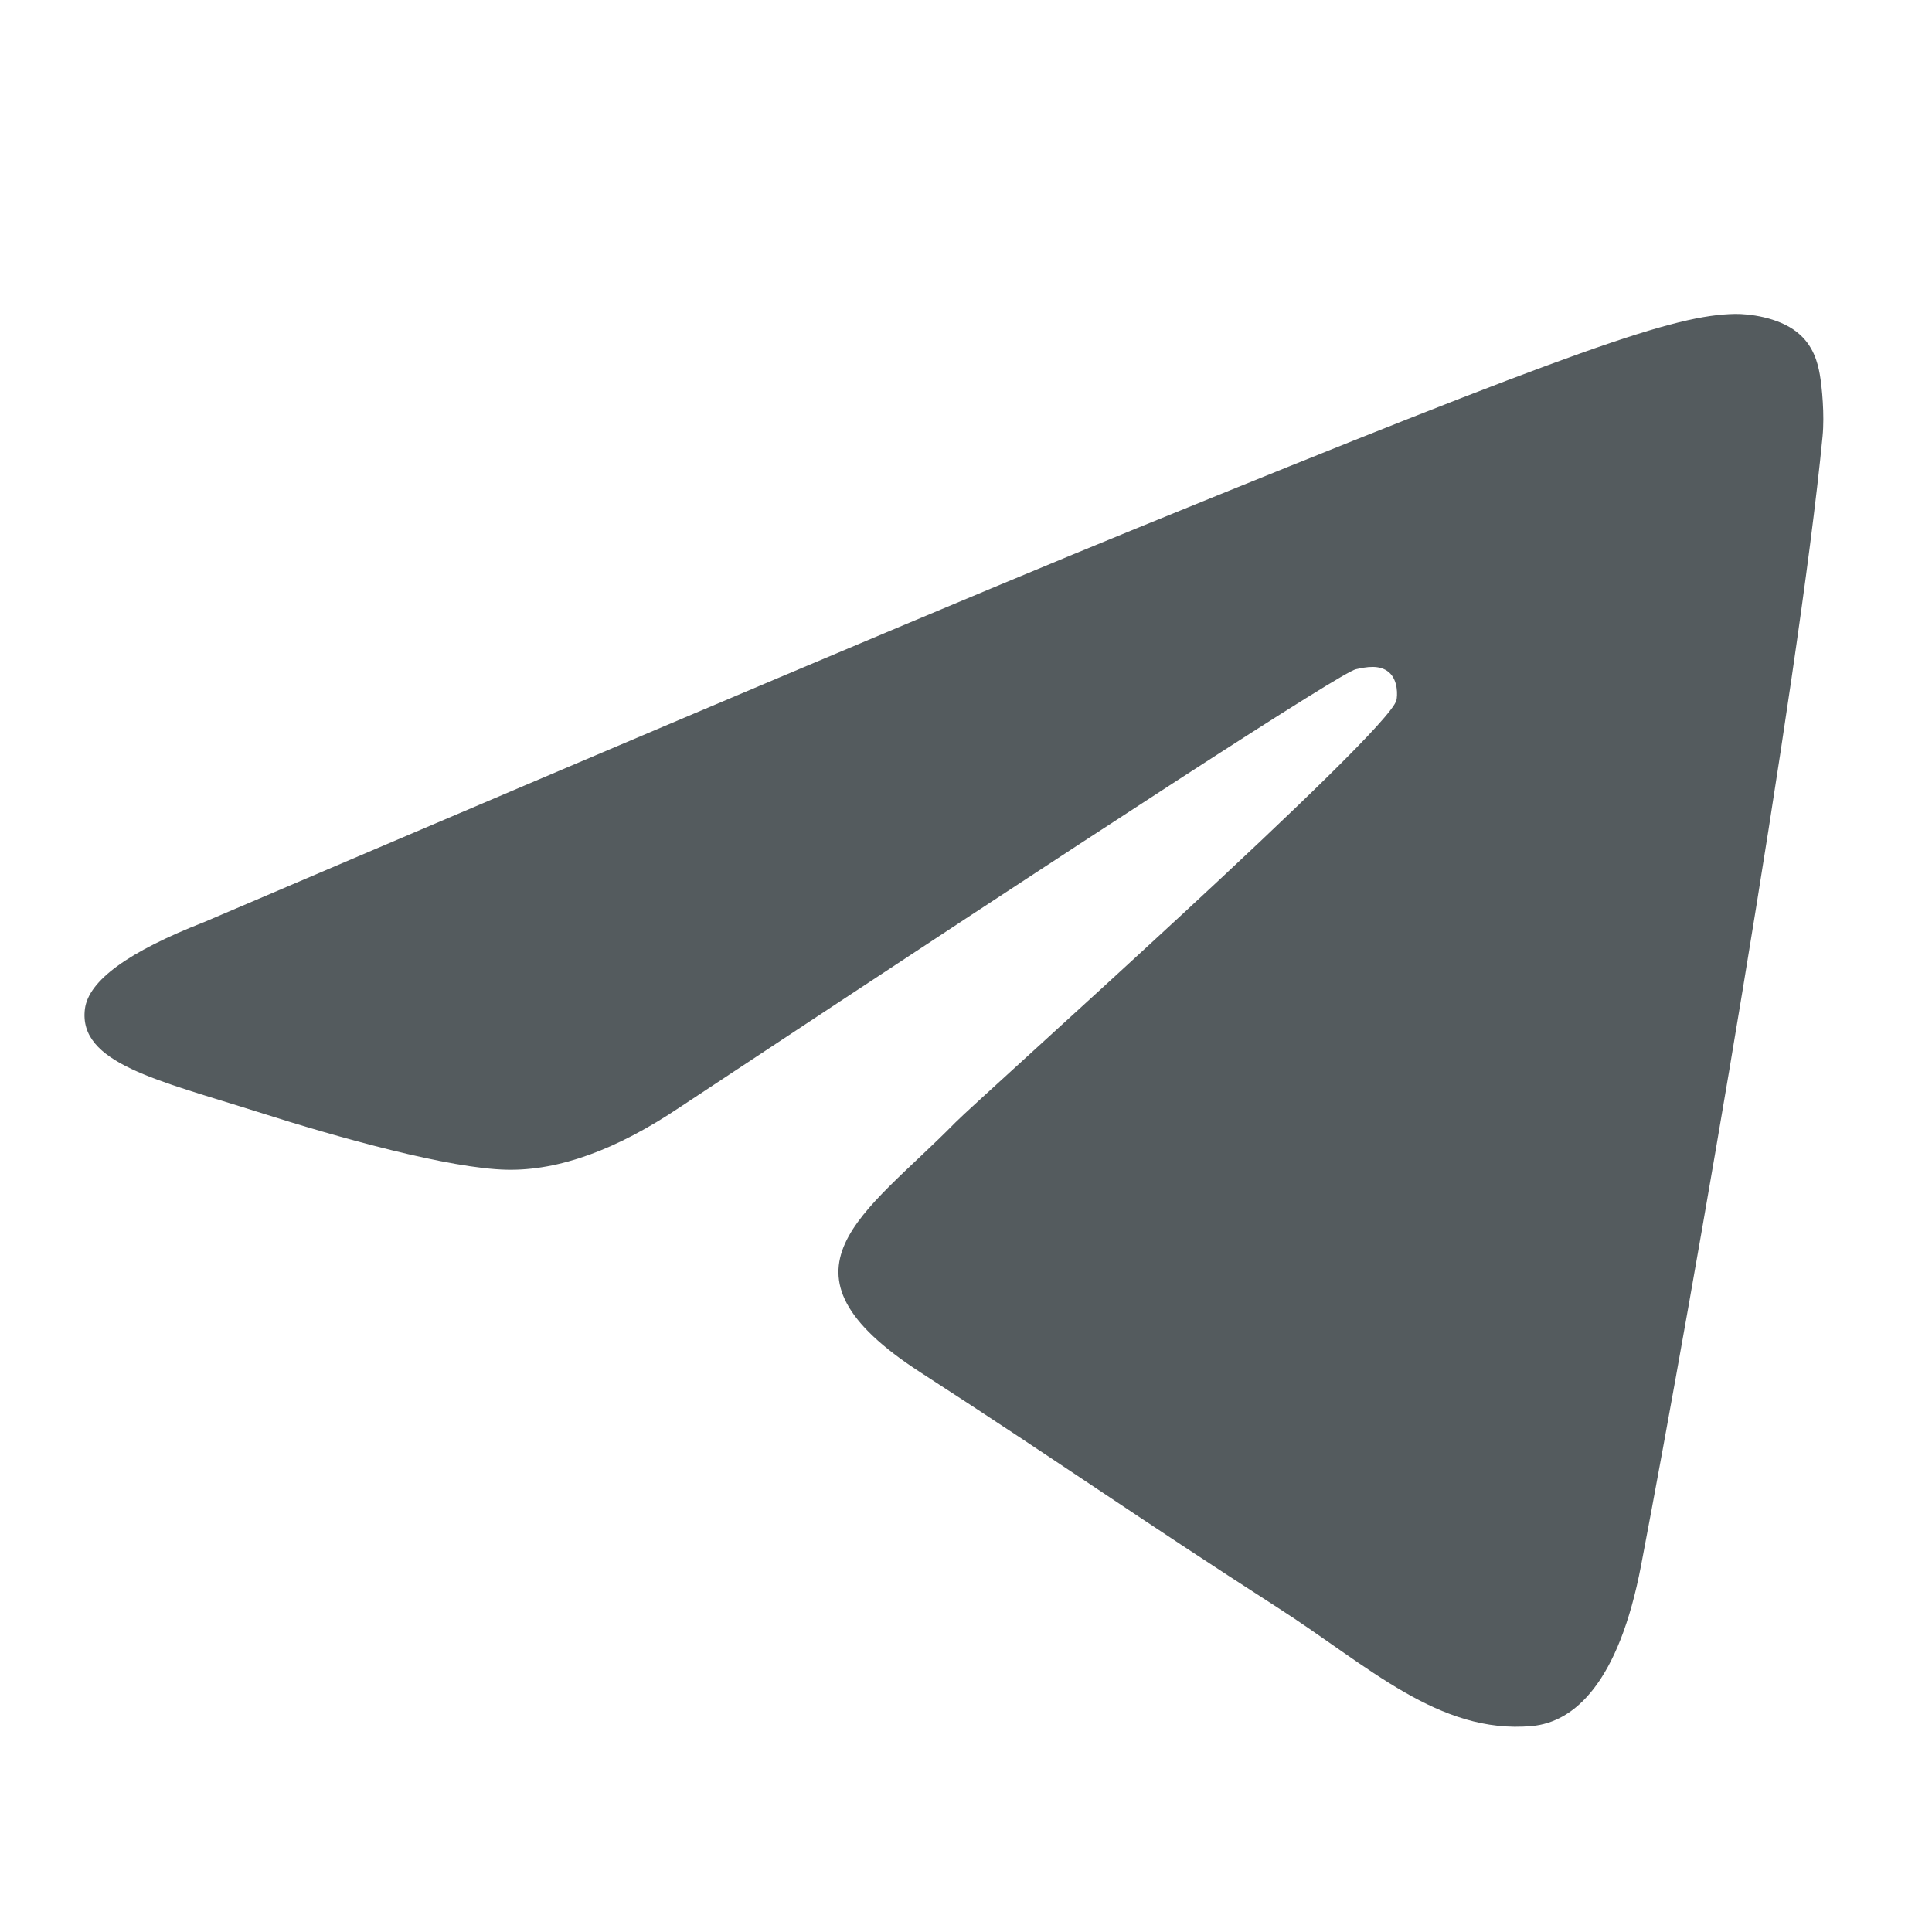
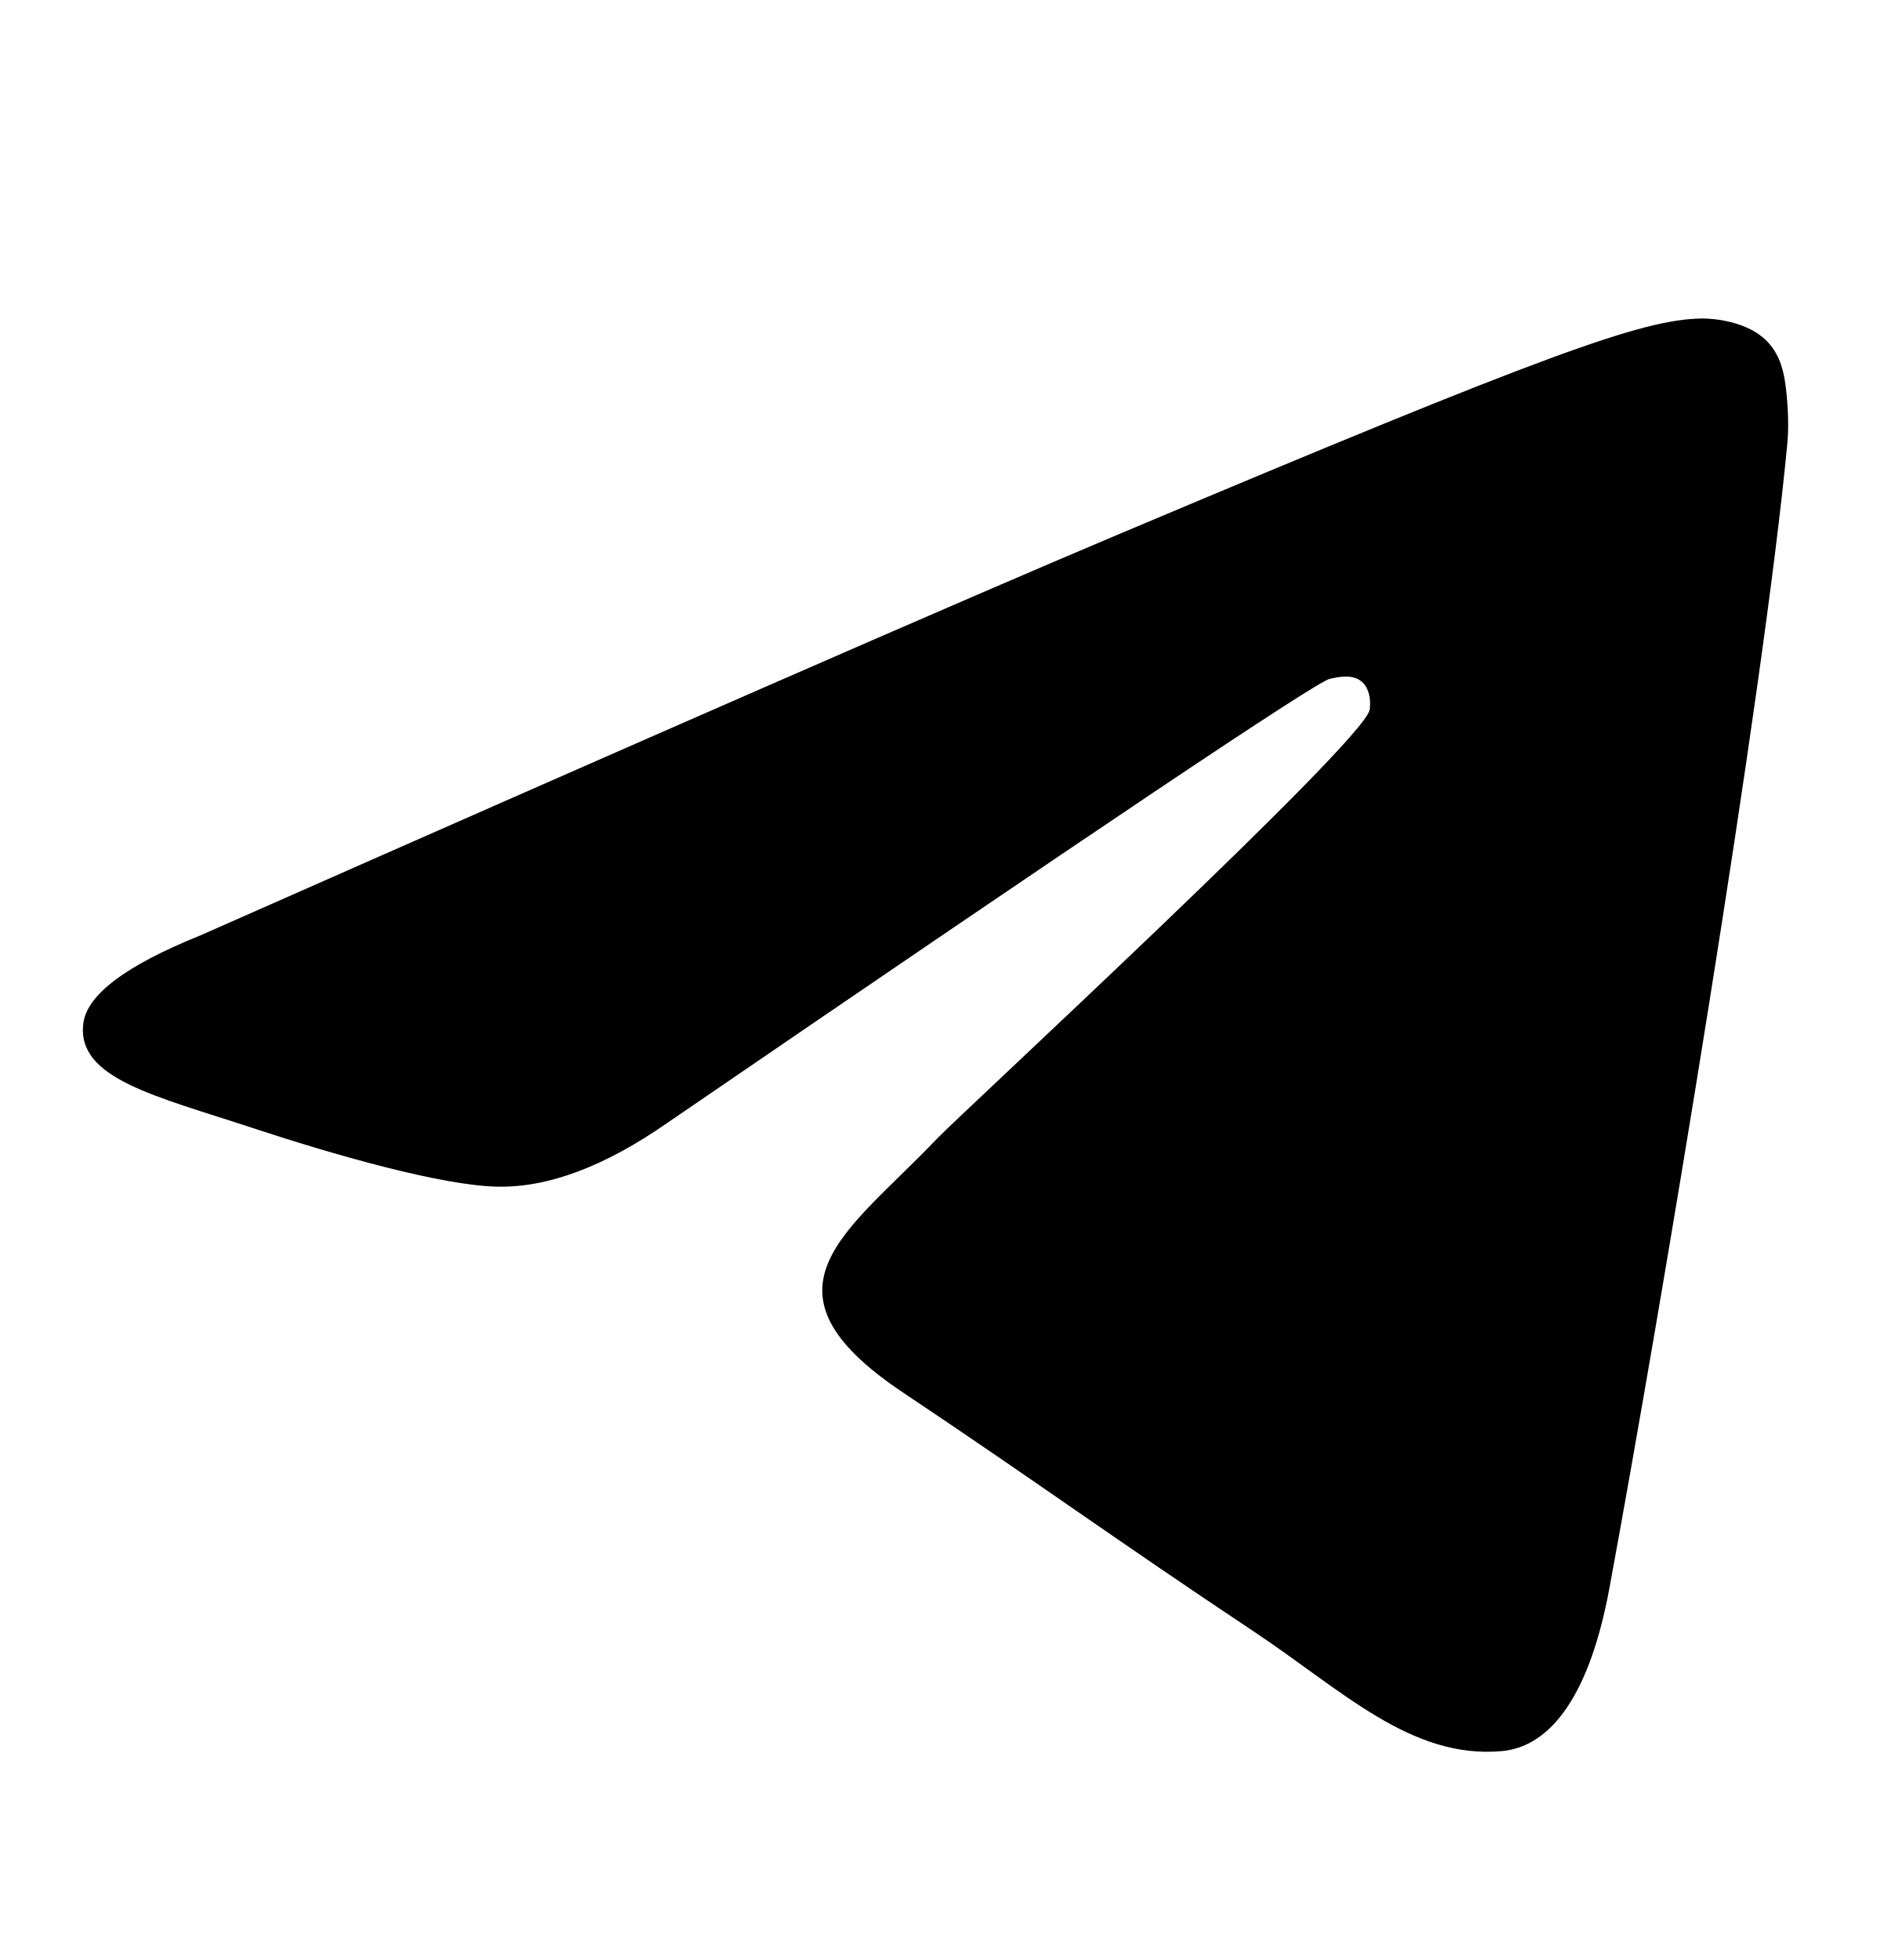
- <svg xmlns="http://www.w3.org/2000/svg" width="20" height="20" viewBox="0 0 20 20" fill="none">
-   <path fill-rule="evenodd" clip-rule="evenodd" d="M2.112 9.546C6.944 7.482 10.166 6.121 11.778 5.464C16.381 3.587 17.338 3.261 17.961 3.25C18.098 3.248 18.405 3.281 18.603 3.439C18.771 3.572 18.817 3.753 18.839 3.879C18.861 4.006 18.889 4.294 18.867 4.519C18.618 7.088 17.538 13.324 16.989 16.202C16.757 17.419 16.299 17.828 15.857 17.868C14.894 17.955 14.163 17.244 13.231 16.645C11.772 15.707 10.948 15.124 9.532 14.209C7.895 13.152 8.956 12.571 9.889 11.621C10.133 11.372 14.374 7.591 14.456 7.248C14.466 7.205 14.476 7.045 14.379 6.96C14.282 6.876 14.139 6.905 14.036 6.928C13.889 6.96 11.559 8.47 7.044 11.458C6.383 11.903 5.784 12.12 5.247 12.109C4.655 12.097 3.517 11.781 2.67 11.511C1.632 11.181 0.808 11.006 0.879 10.444C0.917 10.151 1.328 9.852 2.112 9.546Z" fill="#545B5E" />
+ <svg xmlns="http://www.w3.org/2000/svg" width="29" height="30" viewBox="0 0 29 30" fill="none">
+   <path fill-rule="evenodd" clip-rule="evenodd" d="M3.063 14.319C10.069 11.223 14.741 9.182 17.078 8.196C23.753 5.38 25.14 4.891 26.043 4.875C26.242 4.872 26.687 4.922 26.975 5.159C27.218 5.359 27.285 5.629 27.317 5.819C27.349 6.008 27.389 6.441 27.357 6.778C26.995 10.633 25.43 19.986 24.634 24.303C24.297 26.129 23.634 26.742 22.992 26.802C21.596 26.932 20.536 25.866 19.184 24.968C17.069 23.561 15.874 22.686 13.821 21.314C11.448 19.728 12.986 18.856 14.339 17.431C14.693 17.059 20.842 11.386 20.961 10.871C20.976 10.807 20.99 10.567 20.849 10.44C20.709 10.314 20.501 10.357 20.351 10.391C20.139 10.44 16.76 12.706 10.214 17.187C9.255 17.855 8.386 18.181 7.608 18.163C6.75 18.145 5.099 17.672 3.872 17.267C2.367 16.771 1.171 16.508 1.275 15.666C1.329 15.227 1.925 14.778 3.063 14.319Z" fill="black" />
</svg>
